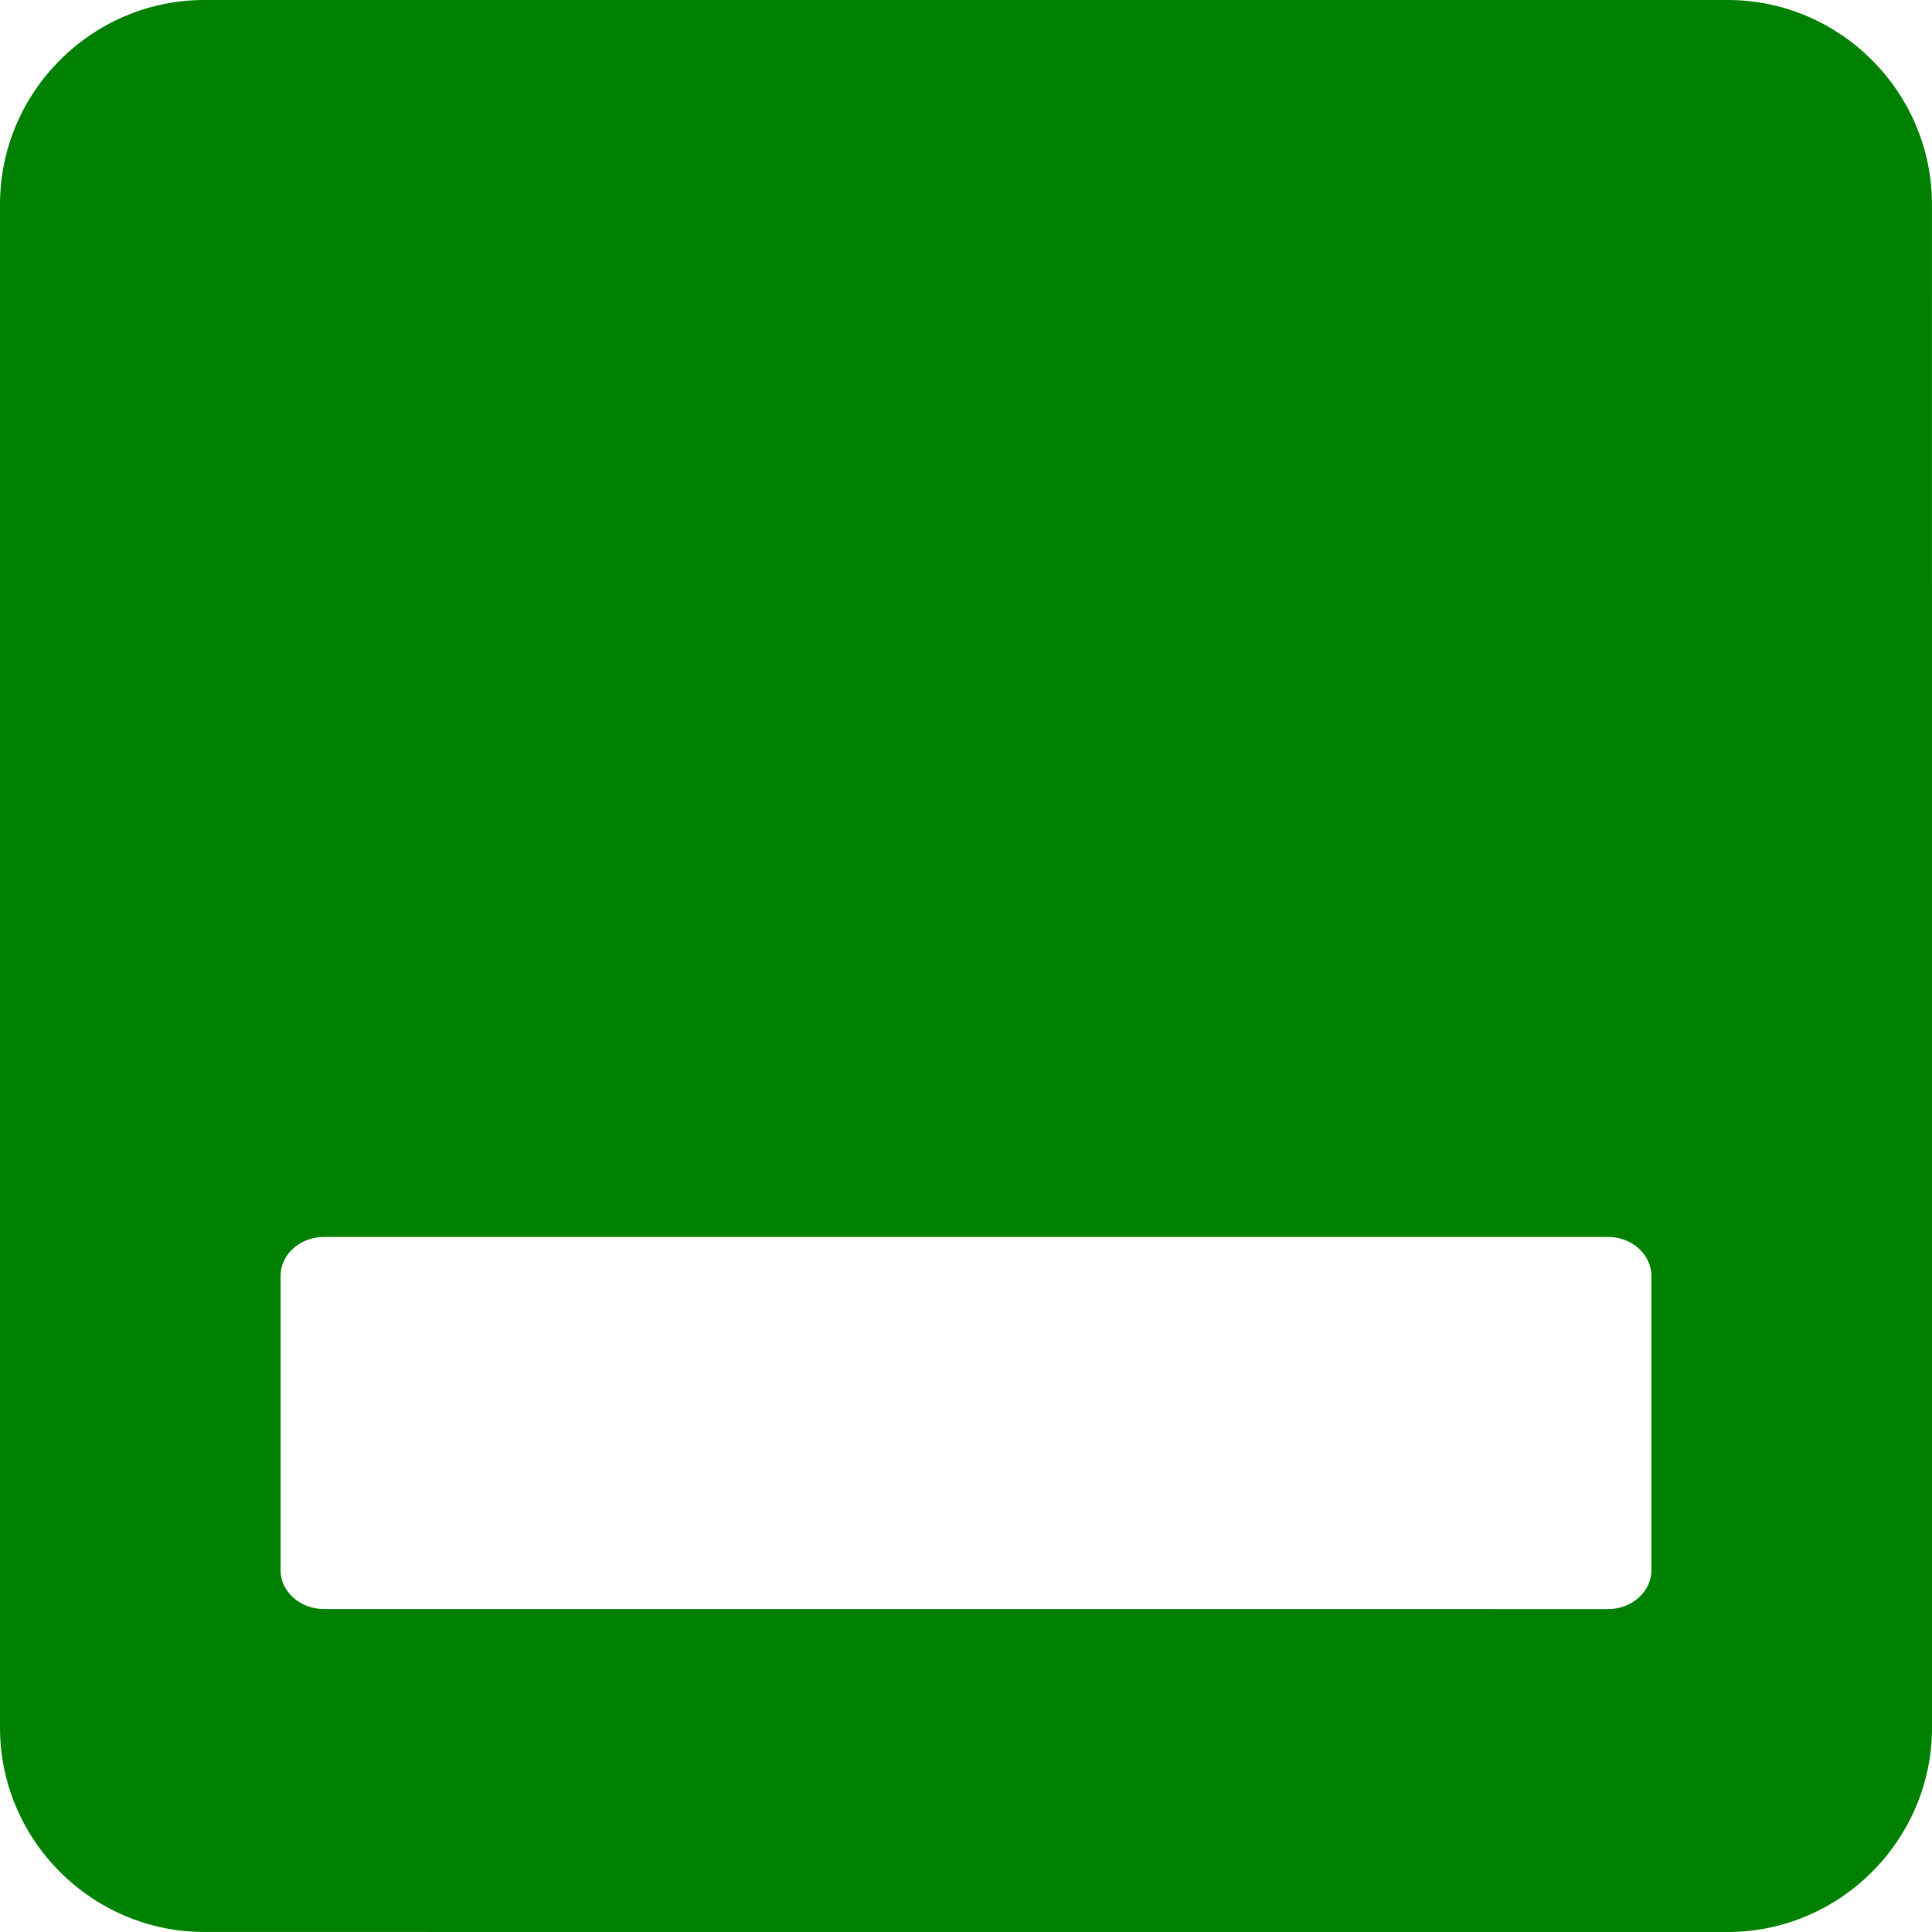
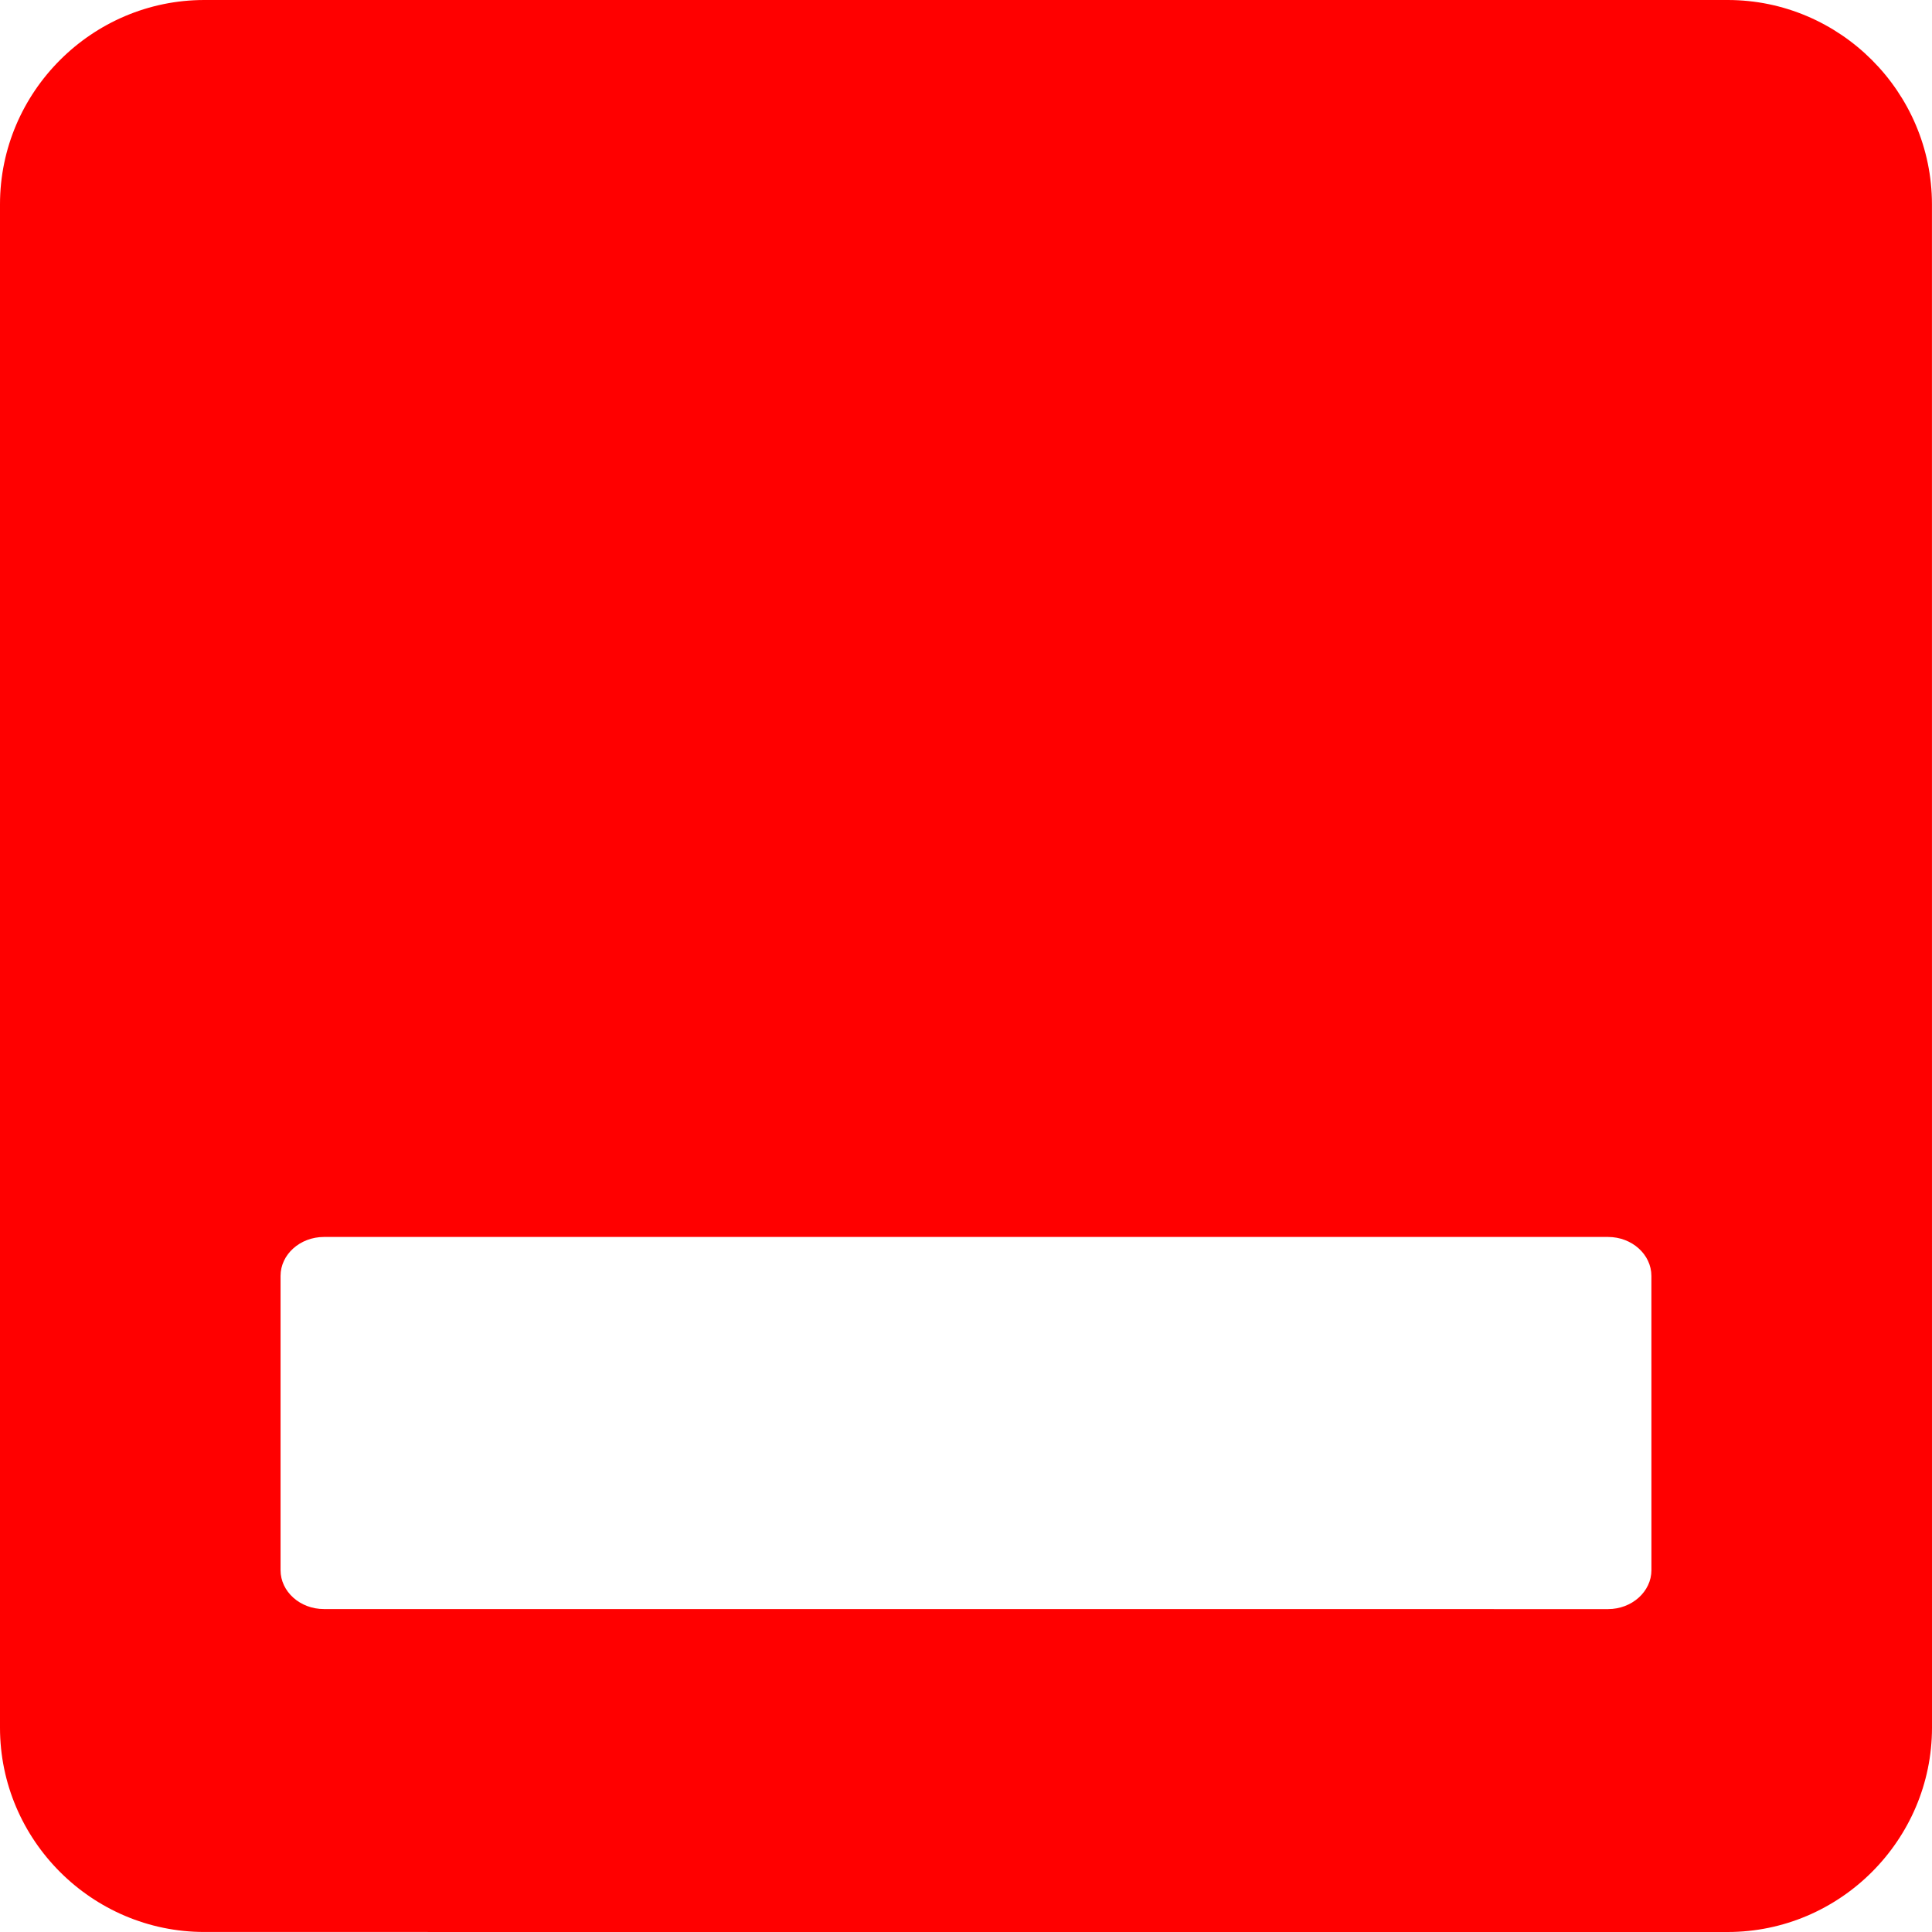
<svg xmlns="http://www.w3.org/2000/svg" version="1.1" id="Layer_1" x="0px" y="0px" width="122.88px" height="122.88px" viewBox="0 0 122.88 122.88" enable-background="new 0 0 122.88 122.88" xml:space="preserve">
  <g>
-     <path fill="green" fill-rule="evenodd" clip-rule="evenodd" d="M12.996,0h96.888c7.147,0,12.993,5.851,12.993,12.999l0.003,96.883 c0,7.147-5.851,12.998-12.999,12.998l-96.885-0.002C5.848,122.878,0,117.032,0,109.884V12.996C0,5.849,5.848,0.002,12.996,0 L12.996,0z M20.602,78.674h81.675c1.52,0,2.756,1.115,2.756,2.479l0.002,18.713c0,1.36-1.24,2.477-2.758,2.477l-81.675-0.003 c-1.52,0-2.758-1.111-2.758-2.474V81.149C17.844,79.787,19.083,78.676,20.602,78.674L20.602,78.674z" />
+     <path fill="red" fill-rule="evenodd" clip-rule="evenodd" d="M12.996,0h96.888c7.147,0,12.993,5.851,12.993,12.999l0.003,96.883 c0,7.147-5.851,12.998-12.999,12.998l-96.885-0.002C5.848,122.878,0,117.032,0,109.884V12.996C0,5.849,5.848,0.002,12.996,0 L12.996,0z M20.602,78.674h81.675c1.52,0,2.756,1.115,2.756,2.479l0.002,18.713c0,1.36-1.24,2.477-2.758,2.477l-81.675-0.003 c-1.52,0-2.758-1.111-2.758-2.474V81.149C17.844,79.787,19.083,78.676,20.602,78.674L20.602,78.674z" />
  </g>
</svg>
